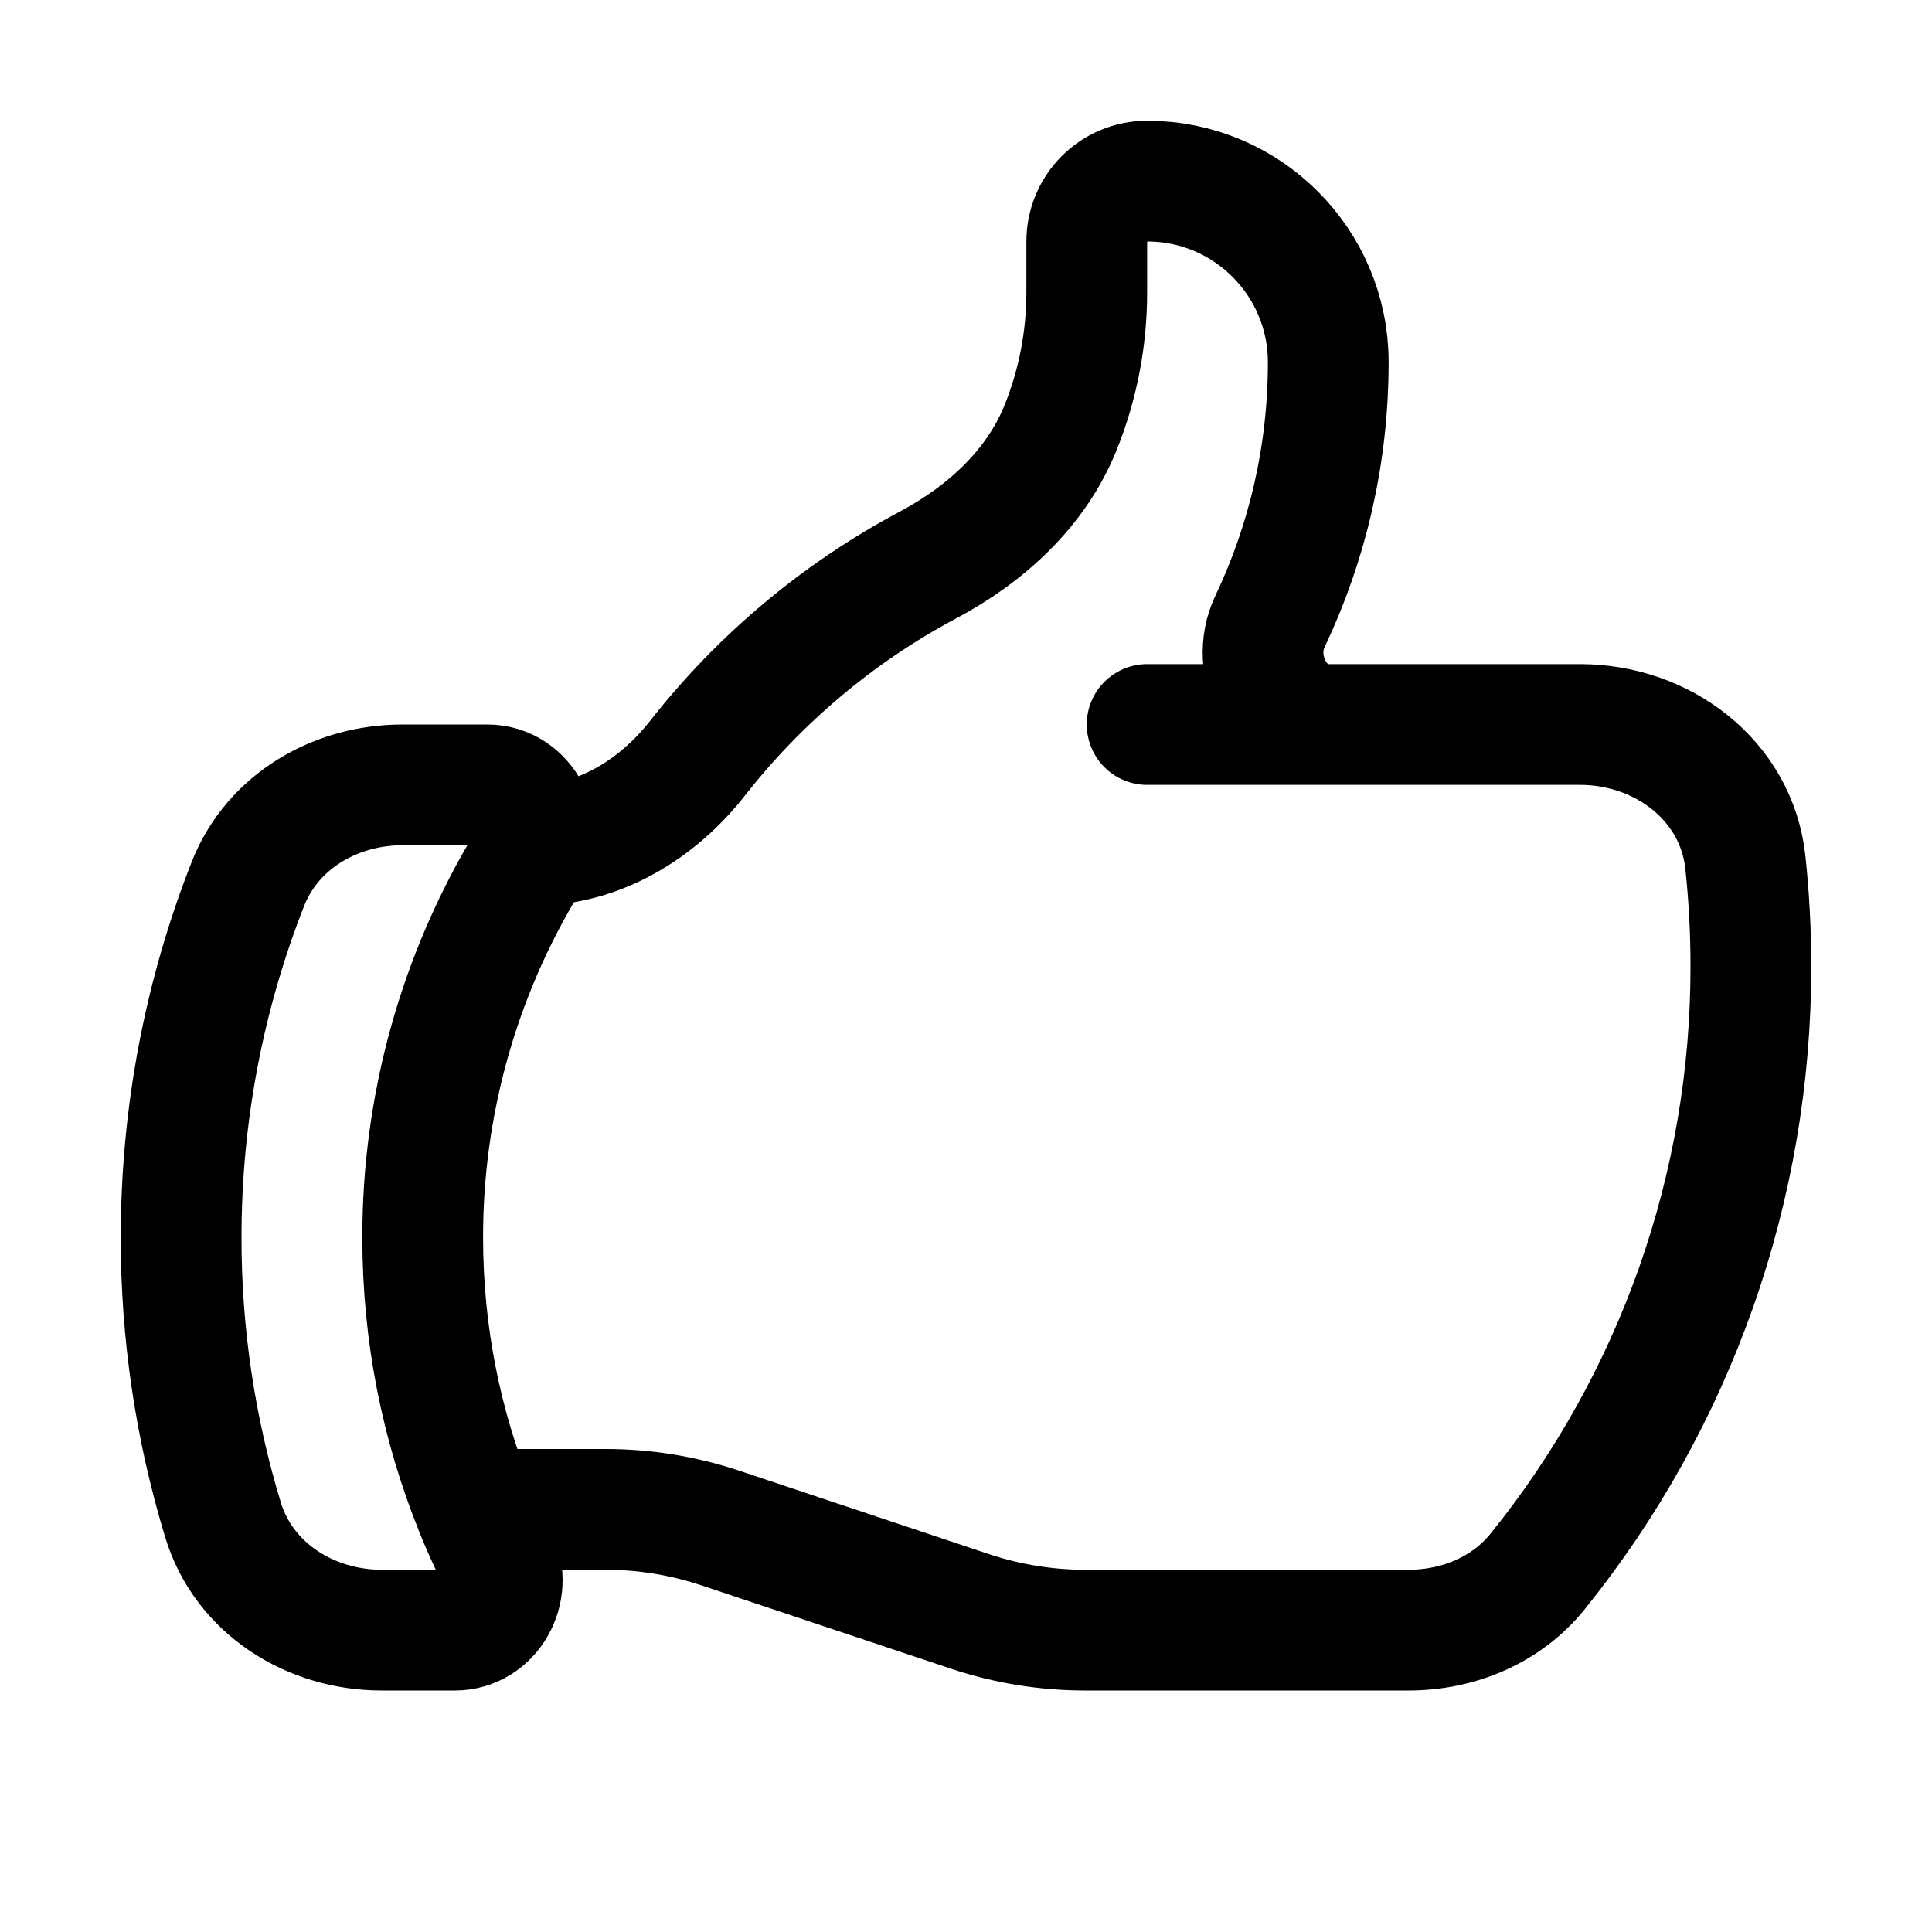
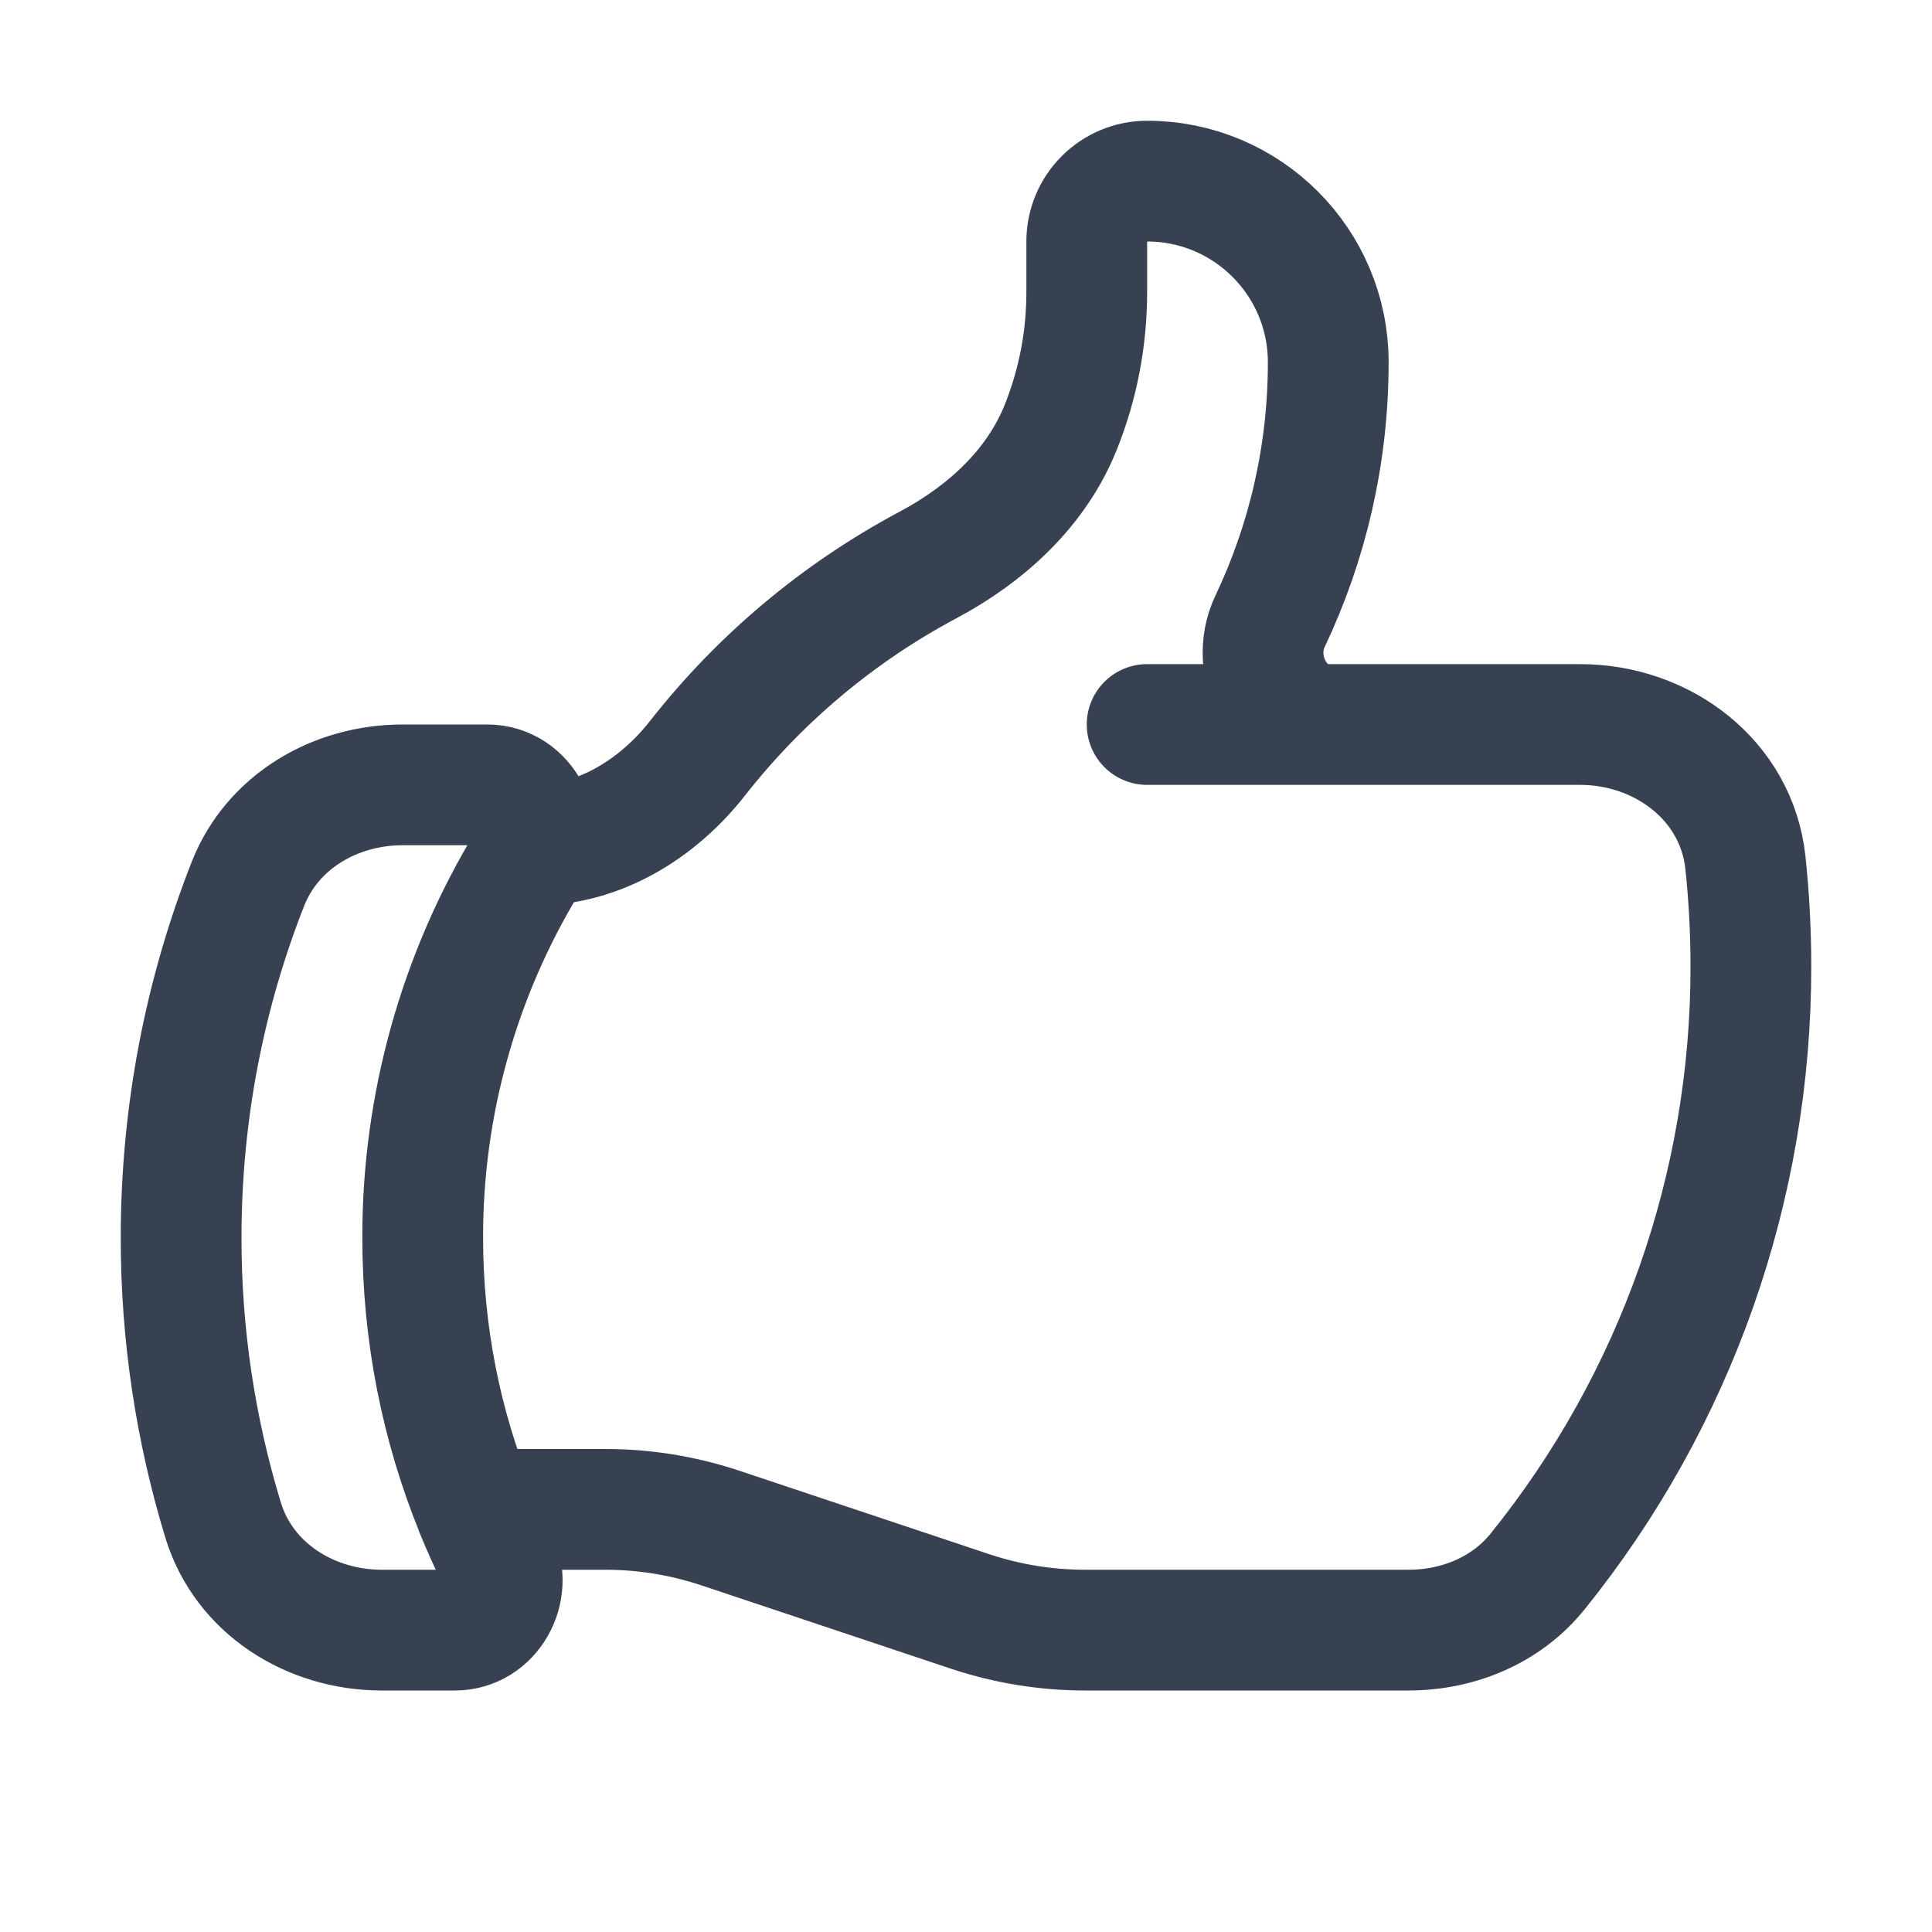
- <svg xmlns="http://www.w3.org/2000/svg" fill="none" viewBox="0 0 24 24" stroke-width="1.5" stroke="currentColor" class="w-6 h-6">
+ <svg xmlns="http://www.w3.org/2000/svg" fill="none" viewBox="0 0 24 24" stroke-width="1.5" stroke="#374151" class="w-6 h-6">
  <path stroke-linecap="round" stroke-linejoin="round" d="M6.633 10.5c.806 0 1.533-.446 2.031-1.08a9.041 9.041 0 012.861-2.4c.723-.384 1.35-.956 1.653-1.715a4.498 4.498 0 00.322-1.672V3a.75.75 0 01.75-.75A2.25 2.25 0 0116.5 4.5c0 1.152-.26 2.243-.723 3.218-.266.558.107 1.282.725 1.282h3.126c1.026 0 1.945.694 2.054 1.715.045.422.068.85.068 1.285a11.95 11.95 0 01-2.649 7.521c-.388.482-.987.729-1.605.729H13.48c-.483 0-.964-.078-1.423-.23l-3.114-1.04a4.501 4.501 0 00-1.423-.23H5.904M14.25 9h2.25M5.904 18.75c.083.205.173.405.27.602.197.4-.078.898-.523.898h-.908c-.889 0-1.713-.518-1.972-1.368a12 12 0 01-.521-3.507c0-1.553.295-3.036.831-4.398C3.387 10.203 4.167 9.75 5 9.75h1.053c.472 0 .745.556.5.96a8.958 8.958 0 00-1.302 4.665c0 1.194.232 2.333.654 3.375z" />
</svg>
